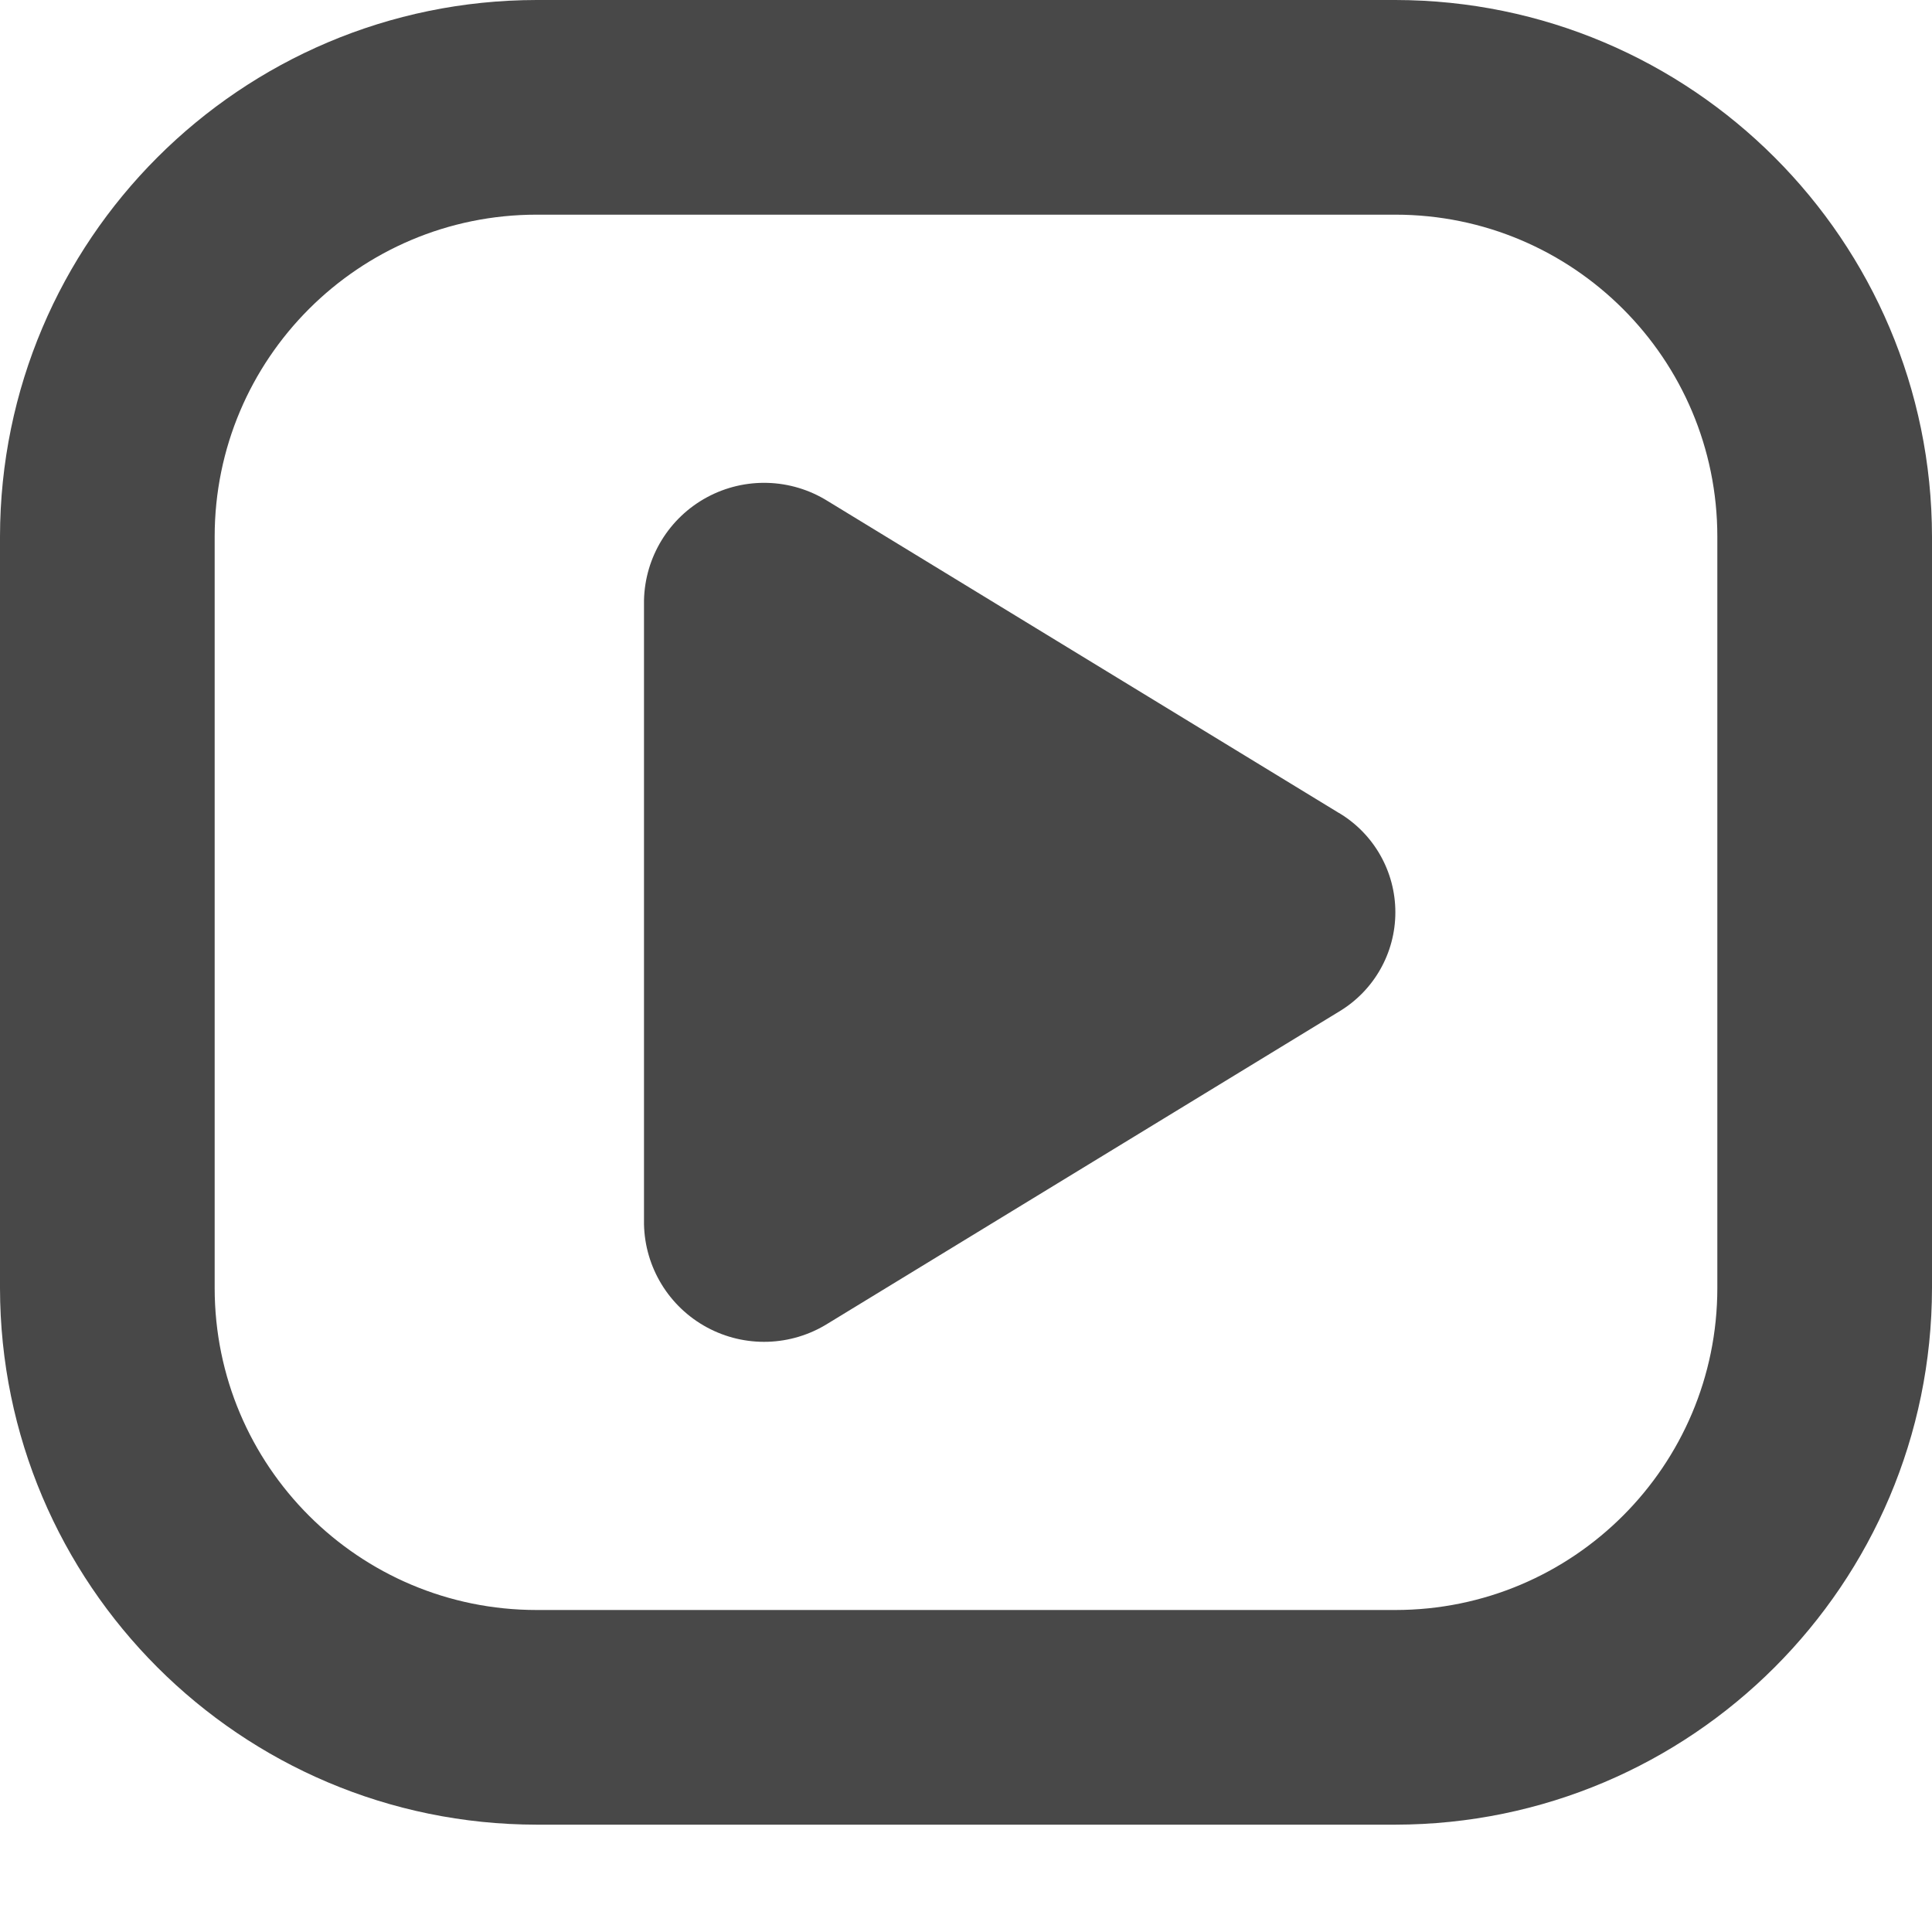
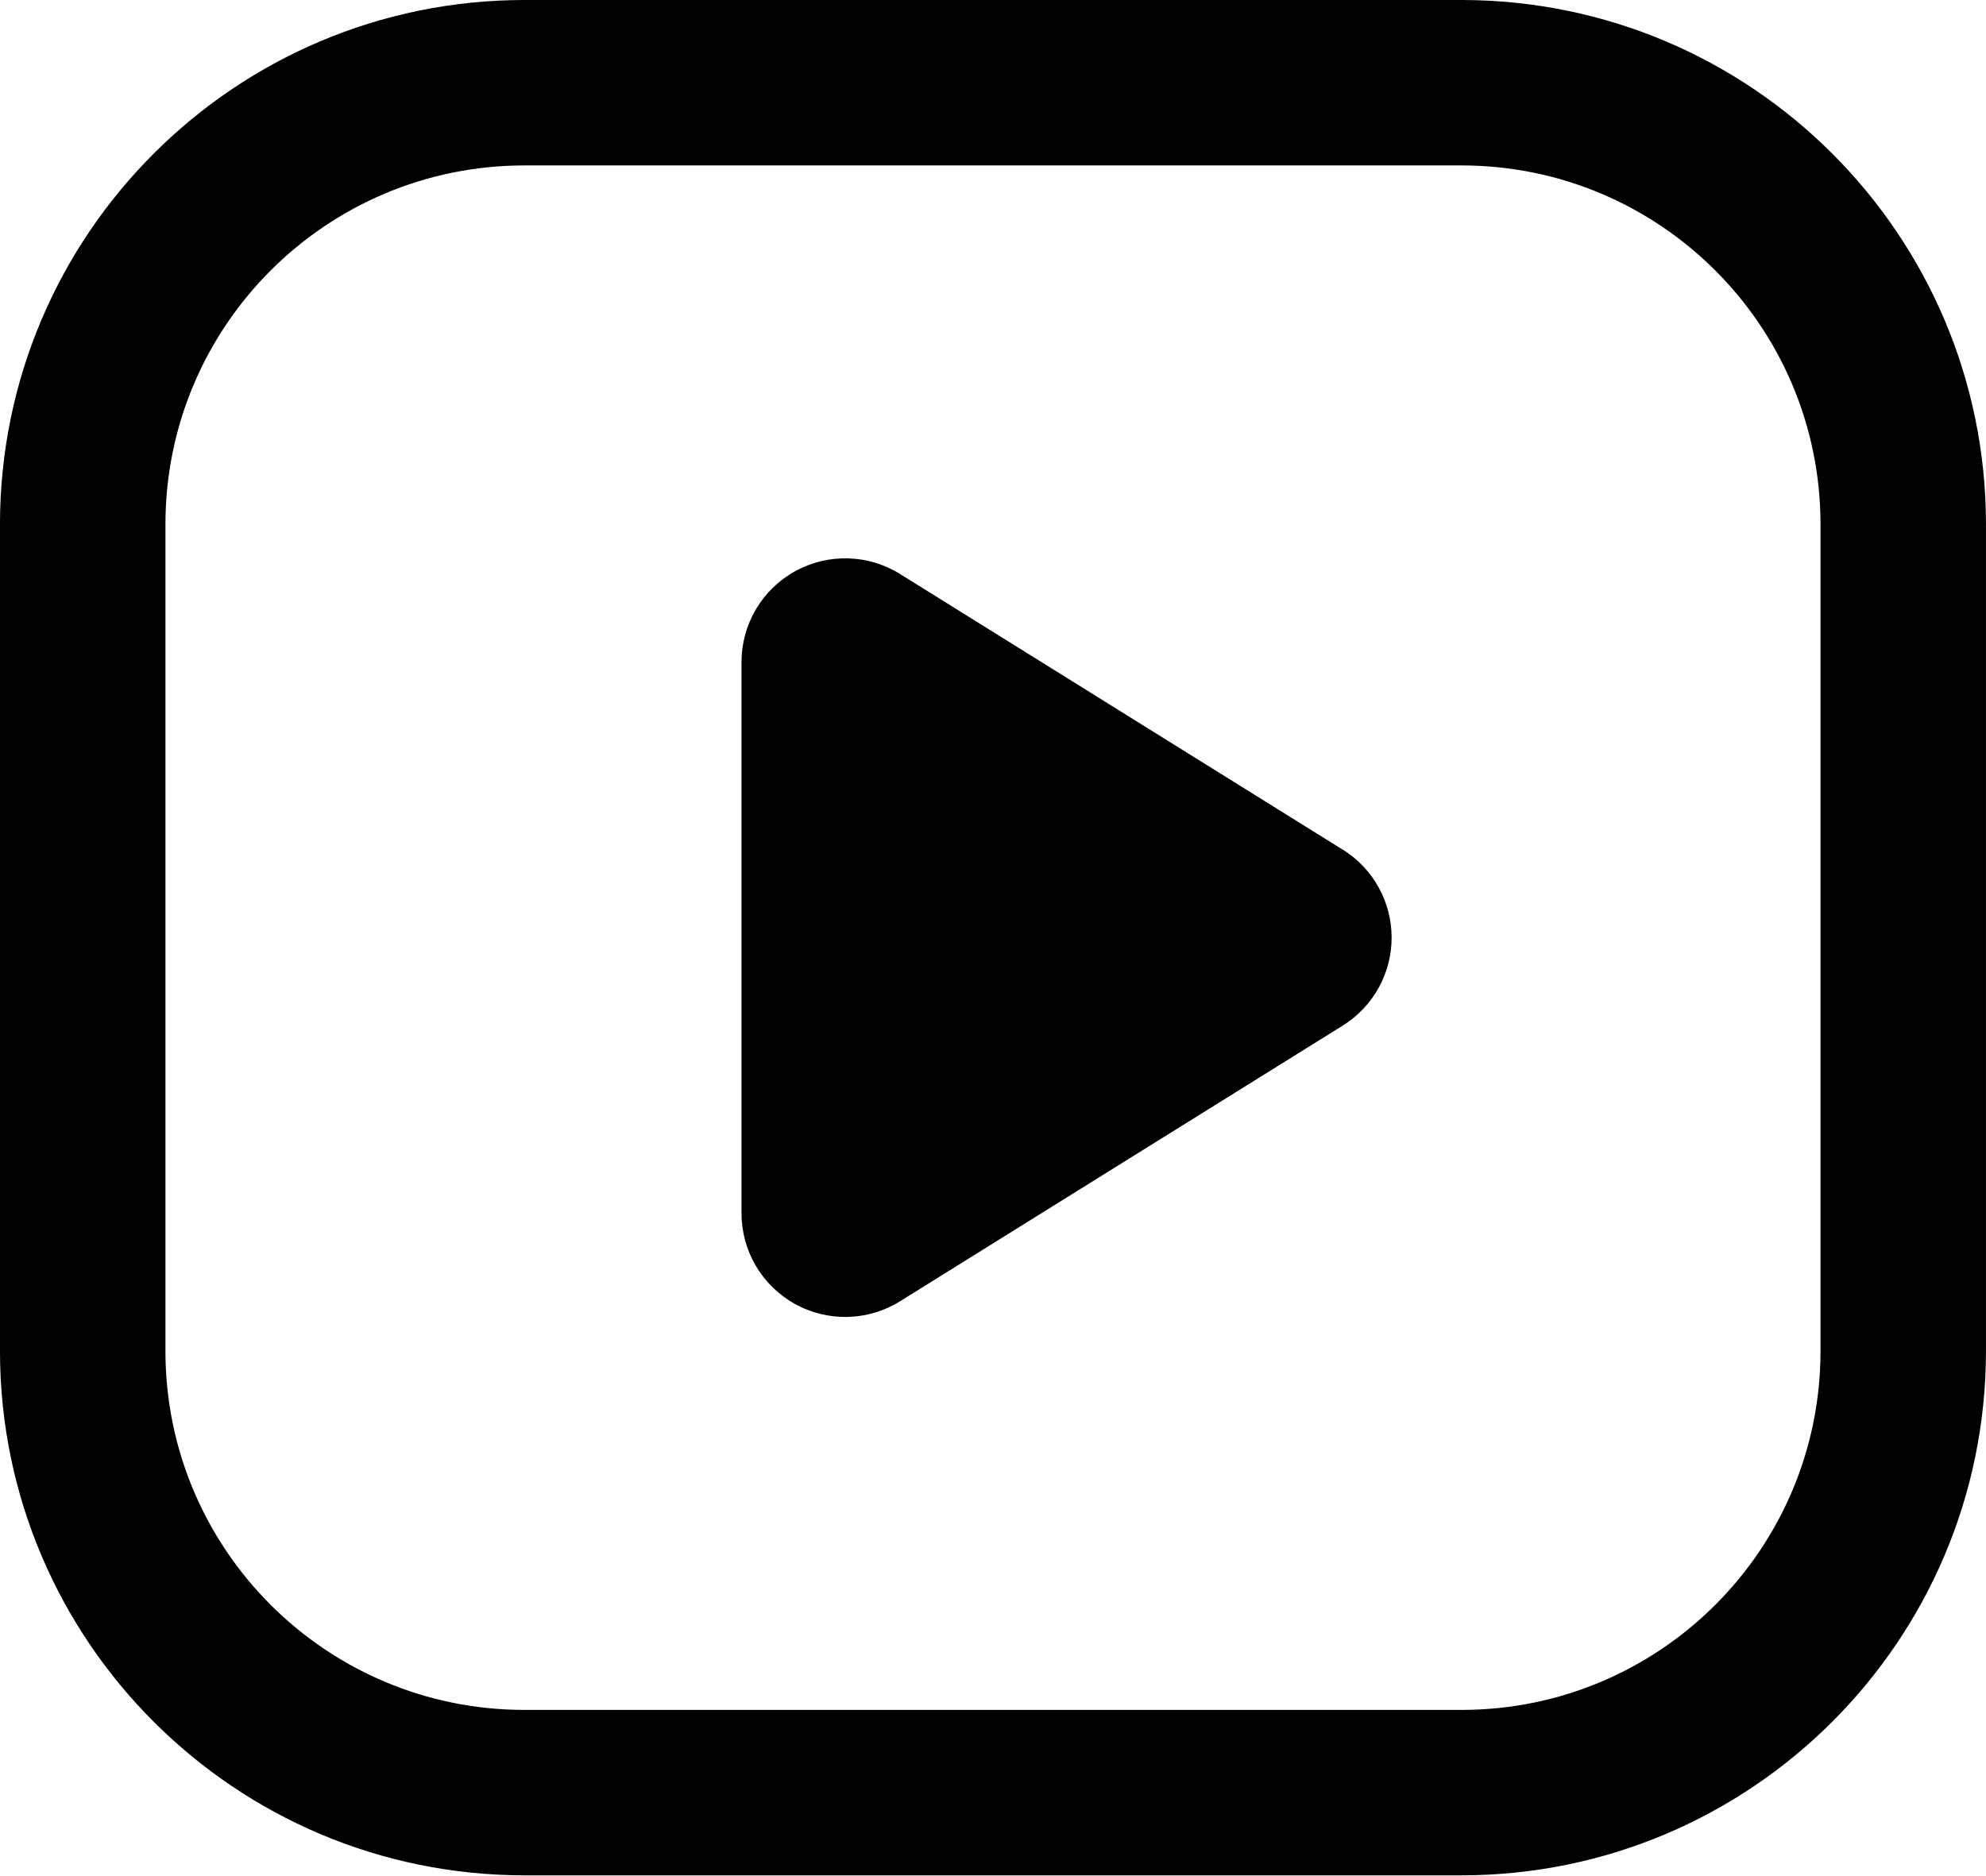
- <svg xmlns="http://www.w3.org/2000/svg" id="SX_Video_18_N" width="18" height="18" viewBox="0 0 18 18">
-   <g id="SMOCK">
-     <rect id="Canvas" width="18" height="18" fill="rgba(255,19,220,0)" />
-   </g>
-   <g id="ICONS">
-     <path id="Path_119850" data-name="Path 119850" d="M13,0H5A5.006,5.006,0,0,0,0,5v7a5.006,5.006,0,0,0,5,5h8a5.006,5.006,0,0,0,5-5V5a5.006,5.006,0,0,0-5-5Zm3,12a3,3,0,0,1-3,3H5a3,3,0,0,1-3-3V5A3,3,0,0,1,5,2h8a3,3,0,0,1,3,3Z" fill="#484848" />
-     <path id="Path_119851" data-name="Path 119851" d="M12.474,7.574,7.711,4.668A1.119,1.119,0,0,0,6,5.593v5.813a1.119,1.119,0,0,0,1.711.926l4.764-2.907a1.078,1.078,0,0,0,0-1.851Z" fill="#484848" />
+ <svg xmlns="http://www.w3.org/2000/svg" width="26.814" height="25.324" viewBox="0 0 26.814 25.324">
+   <g id="Group_474672" data-name="Group 474672" transform="translate(5394.403 22402.662)">
+     <path id="Path_1068131" data-name="Path 1068131" d="M30.82,12.076A7.084,7.084,0,0,0,23.744,5H11.082a7.084,7.084,0,0,0-7.076,7.076V23.249a7.084,7.084,0,0,0,7.076,7.076H23.744a7.084,7.084,0,0,0,7.076-7.076ZM28.586,23.249a4.847,4.847,0,0,1-4.842,4.842H11.082A4.847,4.847,0,0,1,6.24,23.249V12.076a4.847,4.847,0,0,1,4.842-4.842H23.744a4.847,4.847,0,0,1,4.842,4.842Z" transform="translate(-5398.409 -22407.662)" />
+     <path id="Path_1068132" data-name="Path 1068132" d="M25.122,18.938l-5.976-3.722A1.4,1.4,0,0,0,17,16.4v7.445a1.4,1.4,0,0,0,2.146,1.185l5.976-3.722a1.4,1.4,0,0,0,0-2.371Z" transform="translate(-5401.391 -22410.123)" />
  </g>
</svg>
